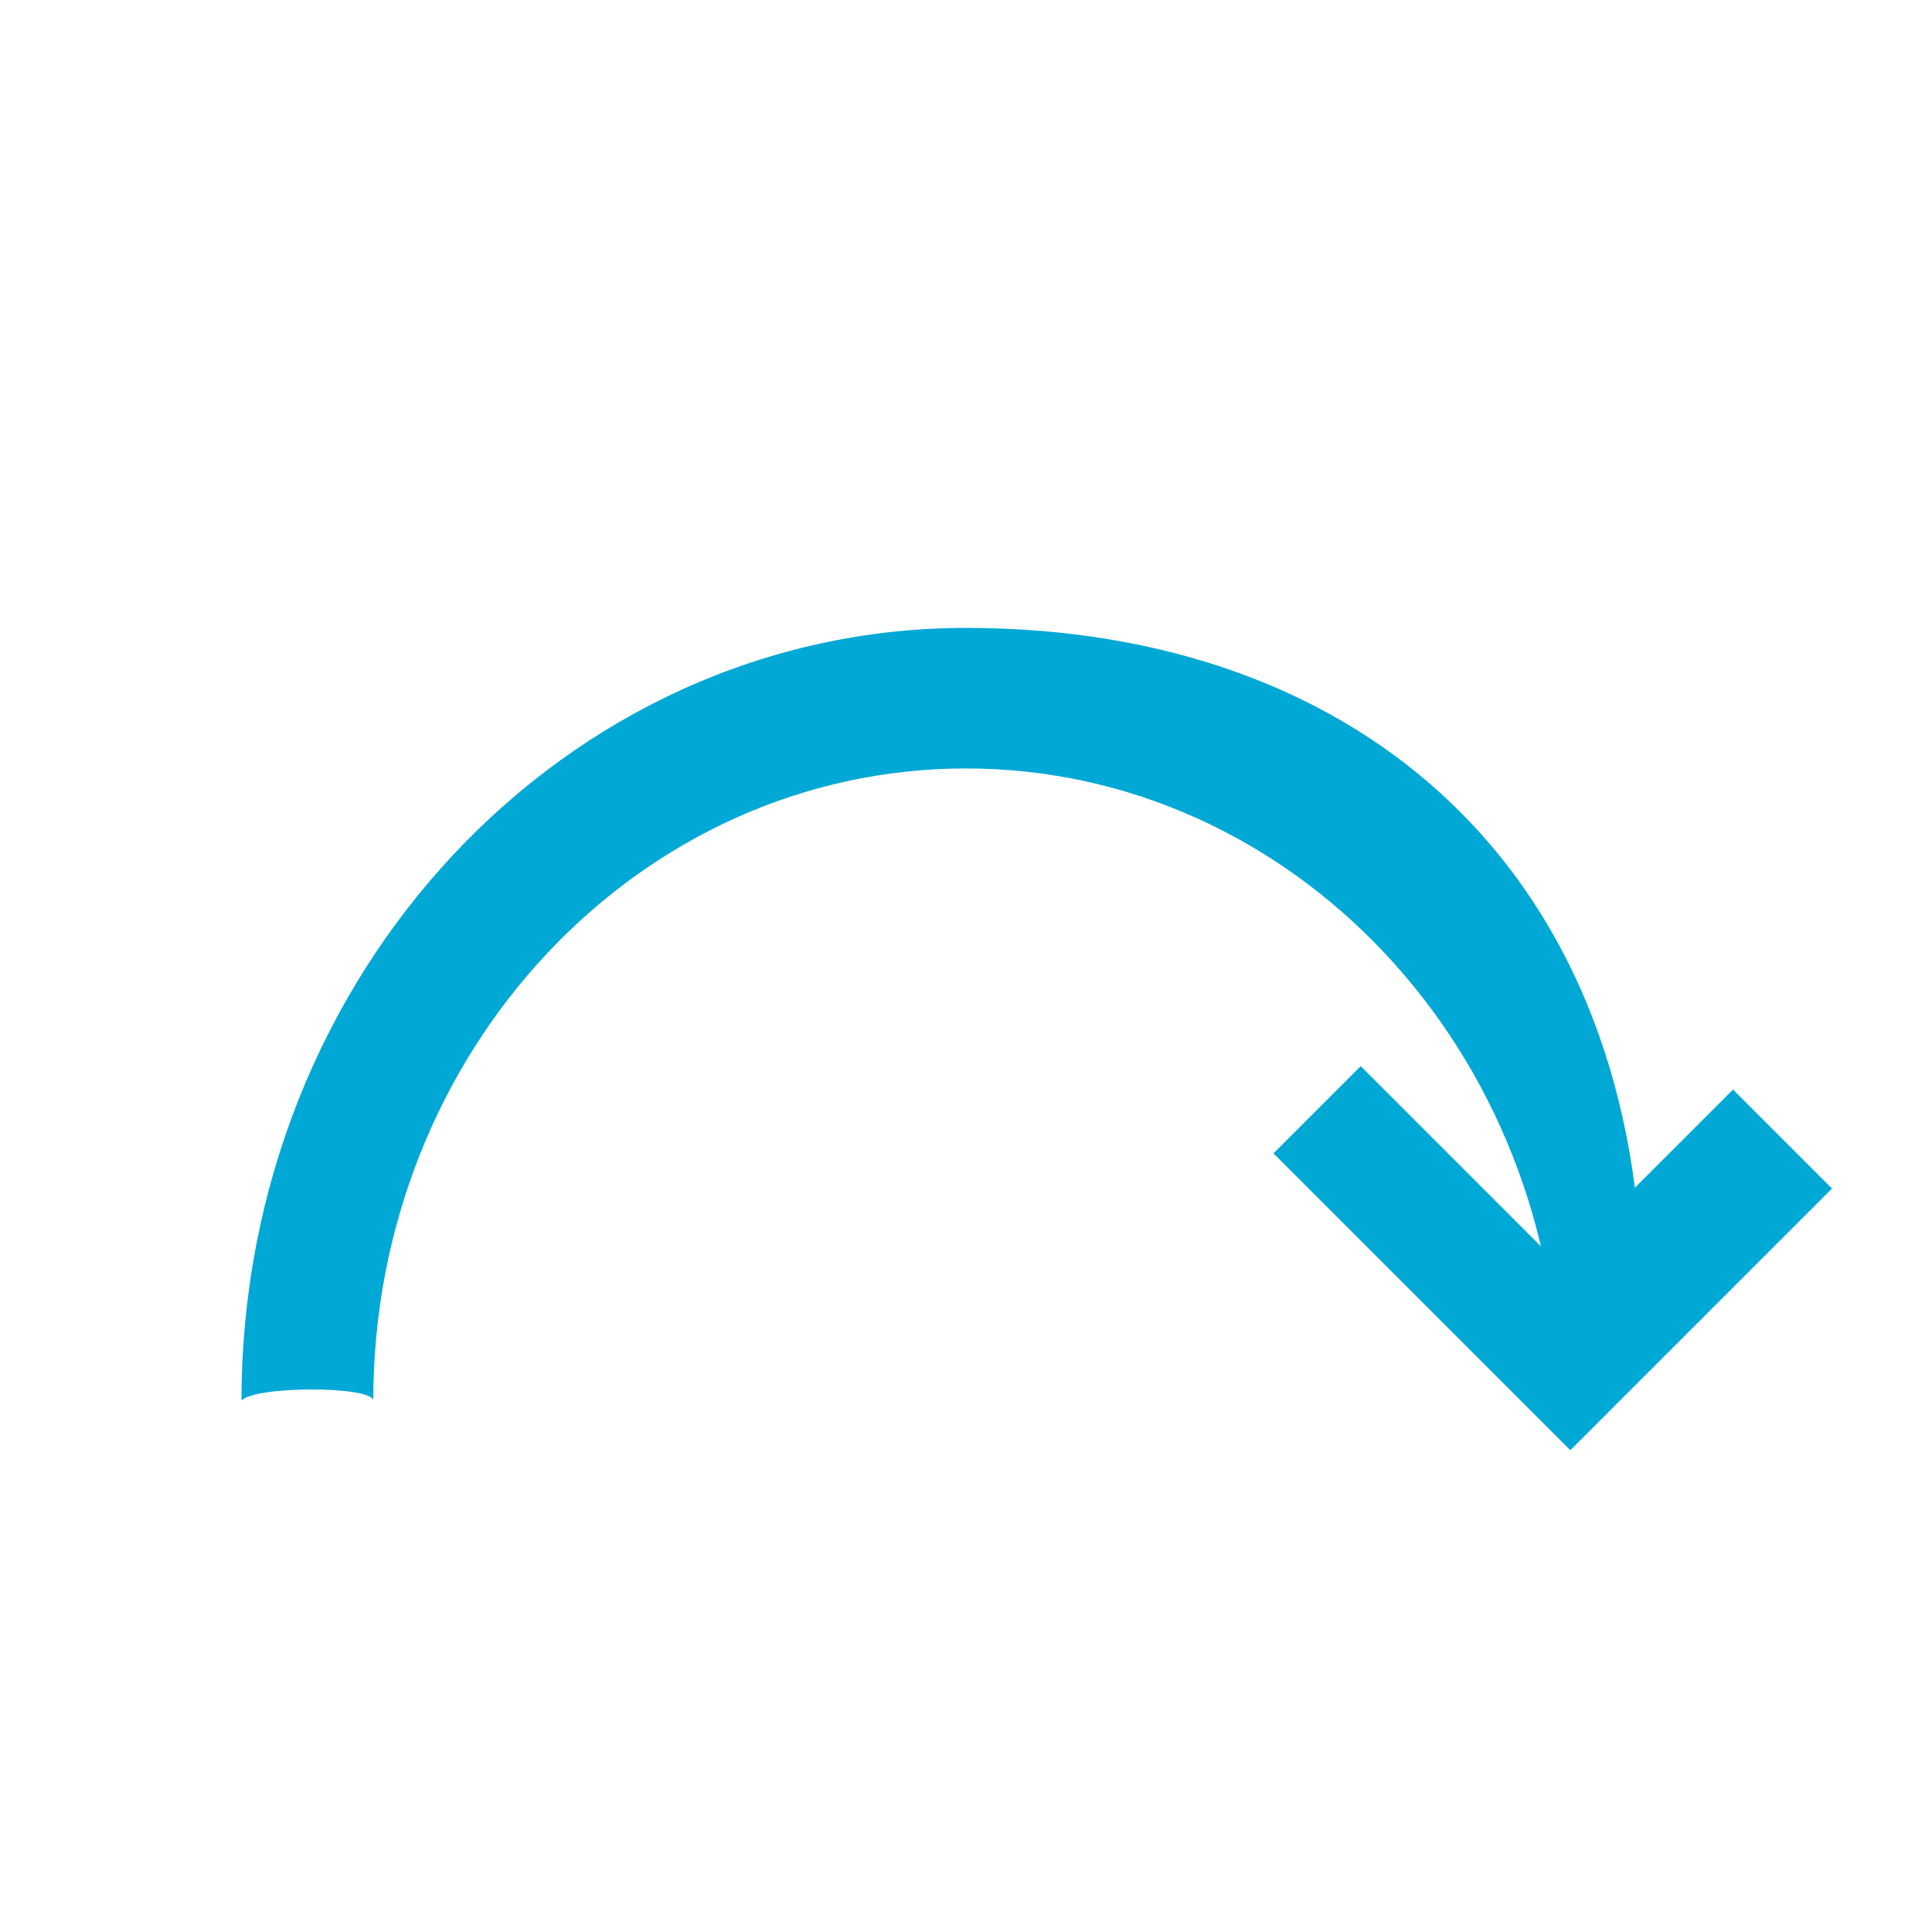
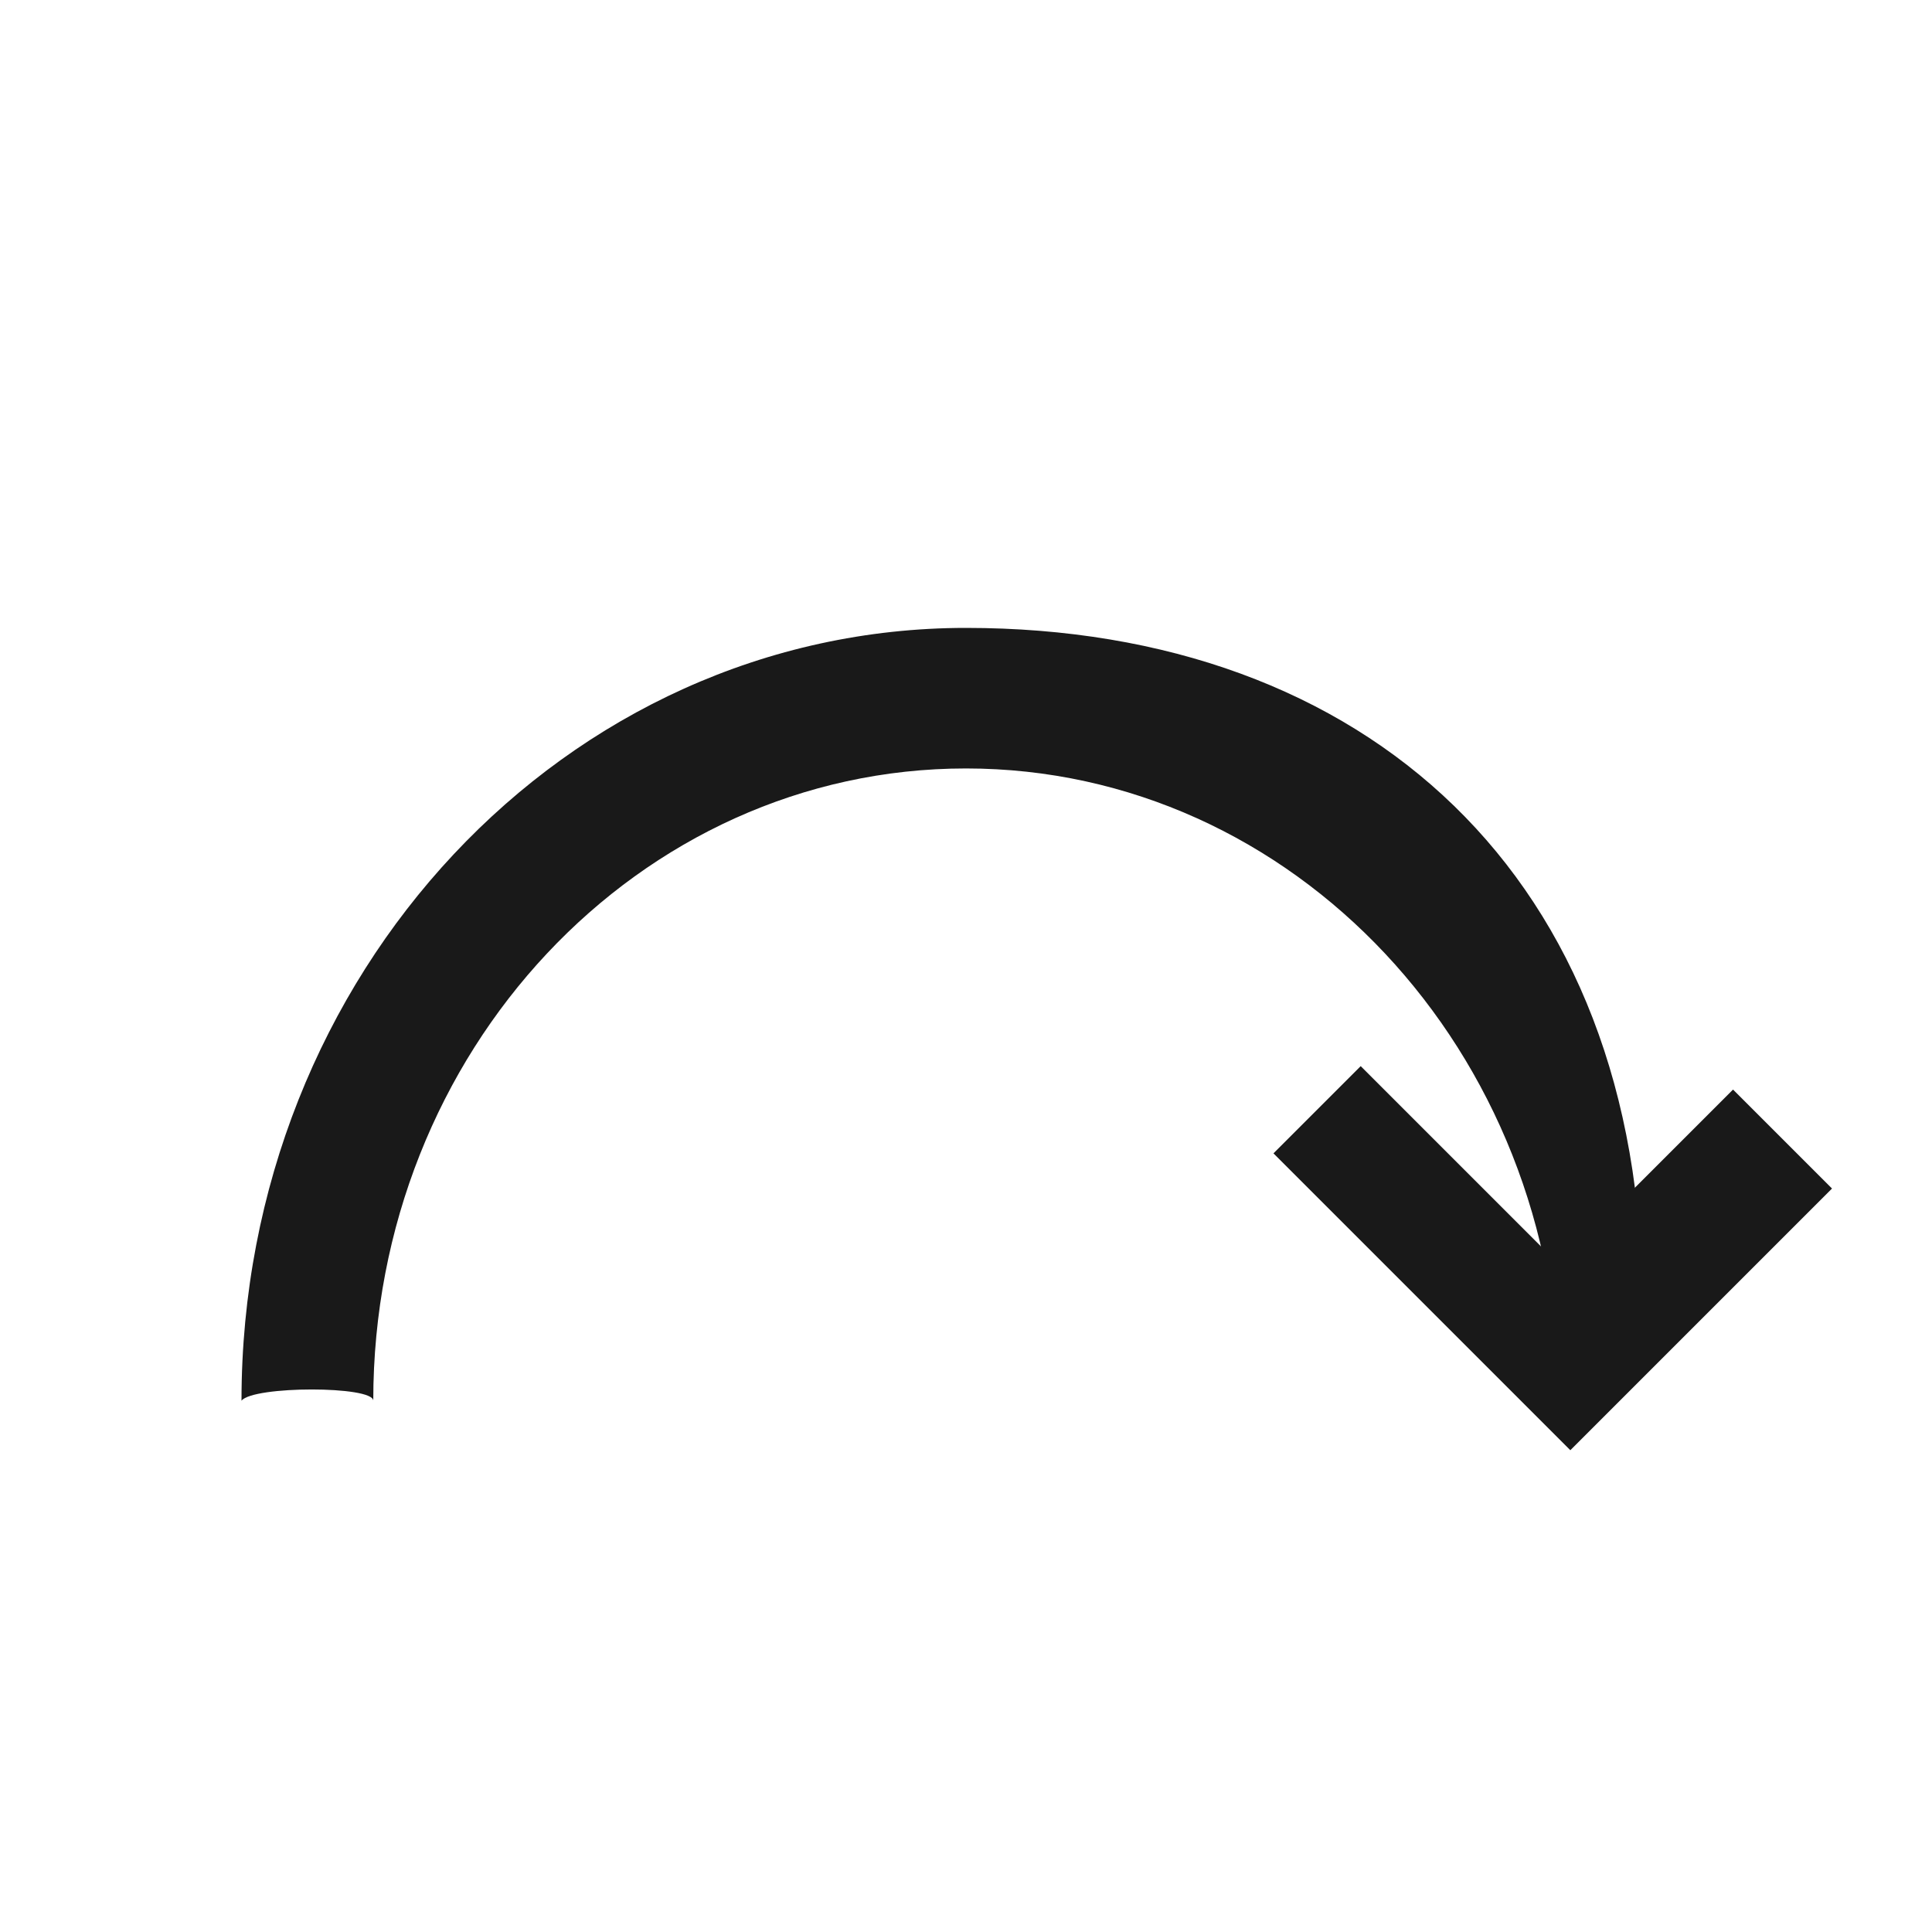
<svg xmlns="http://www.w3.org/2000/svg" width="20px" height="20px" viewBox="0 0 20 20" version="1.1">
-   <g id="future" stroke="none" stroke-width="1" fill="#00a8d6" fill-rule="evenodd">
+   <g id="future" stroke="none" stroke-width="1" fill="#191919" fill-rule="evenodd">
    <path d="M17,13.5 L16.136,14.5 C16.136,10.885 13.389,7.955 10,7.955 C6.611,7.955 3.864,10.885 3.864,14.5 C3.864,14.345 2.621,14.345 2.5,14.5 C2.5,10.082 5.858,6.5 10,6.5 C14.142,6.5 17,9.082 17,13.5 Z" id="Combined-Shape" fill-rule="nonzero" />
    <polygon id="Rectangle-2" fill-rule="nonzero" transform="translate(16.07389, 12.12143) rotate(45) translate(-16.07389, -12.12143) " points="16.798 12.76 16.798 10.206 18.247 10.206 18.247 14.037 13.901 14.037 13.901 12.76" />
  </g>
</svg>
